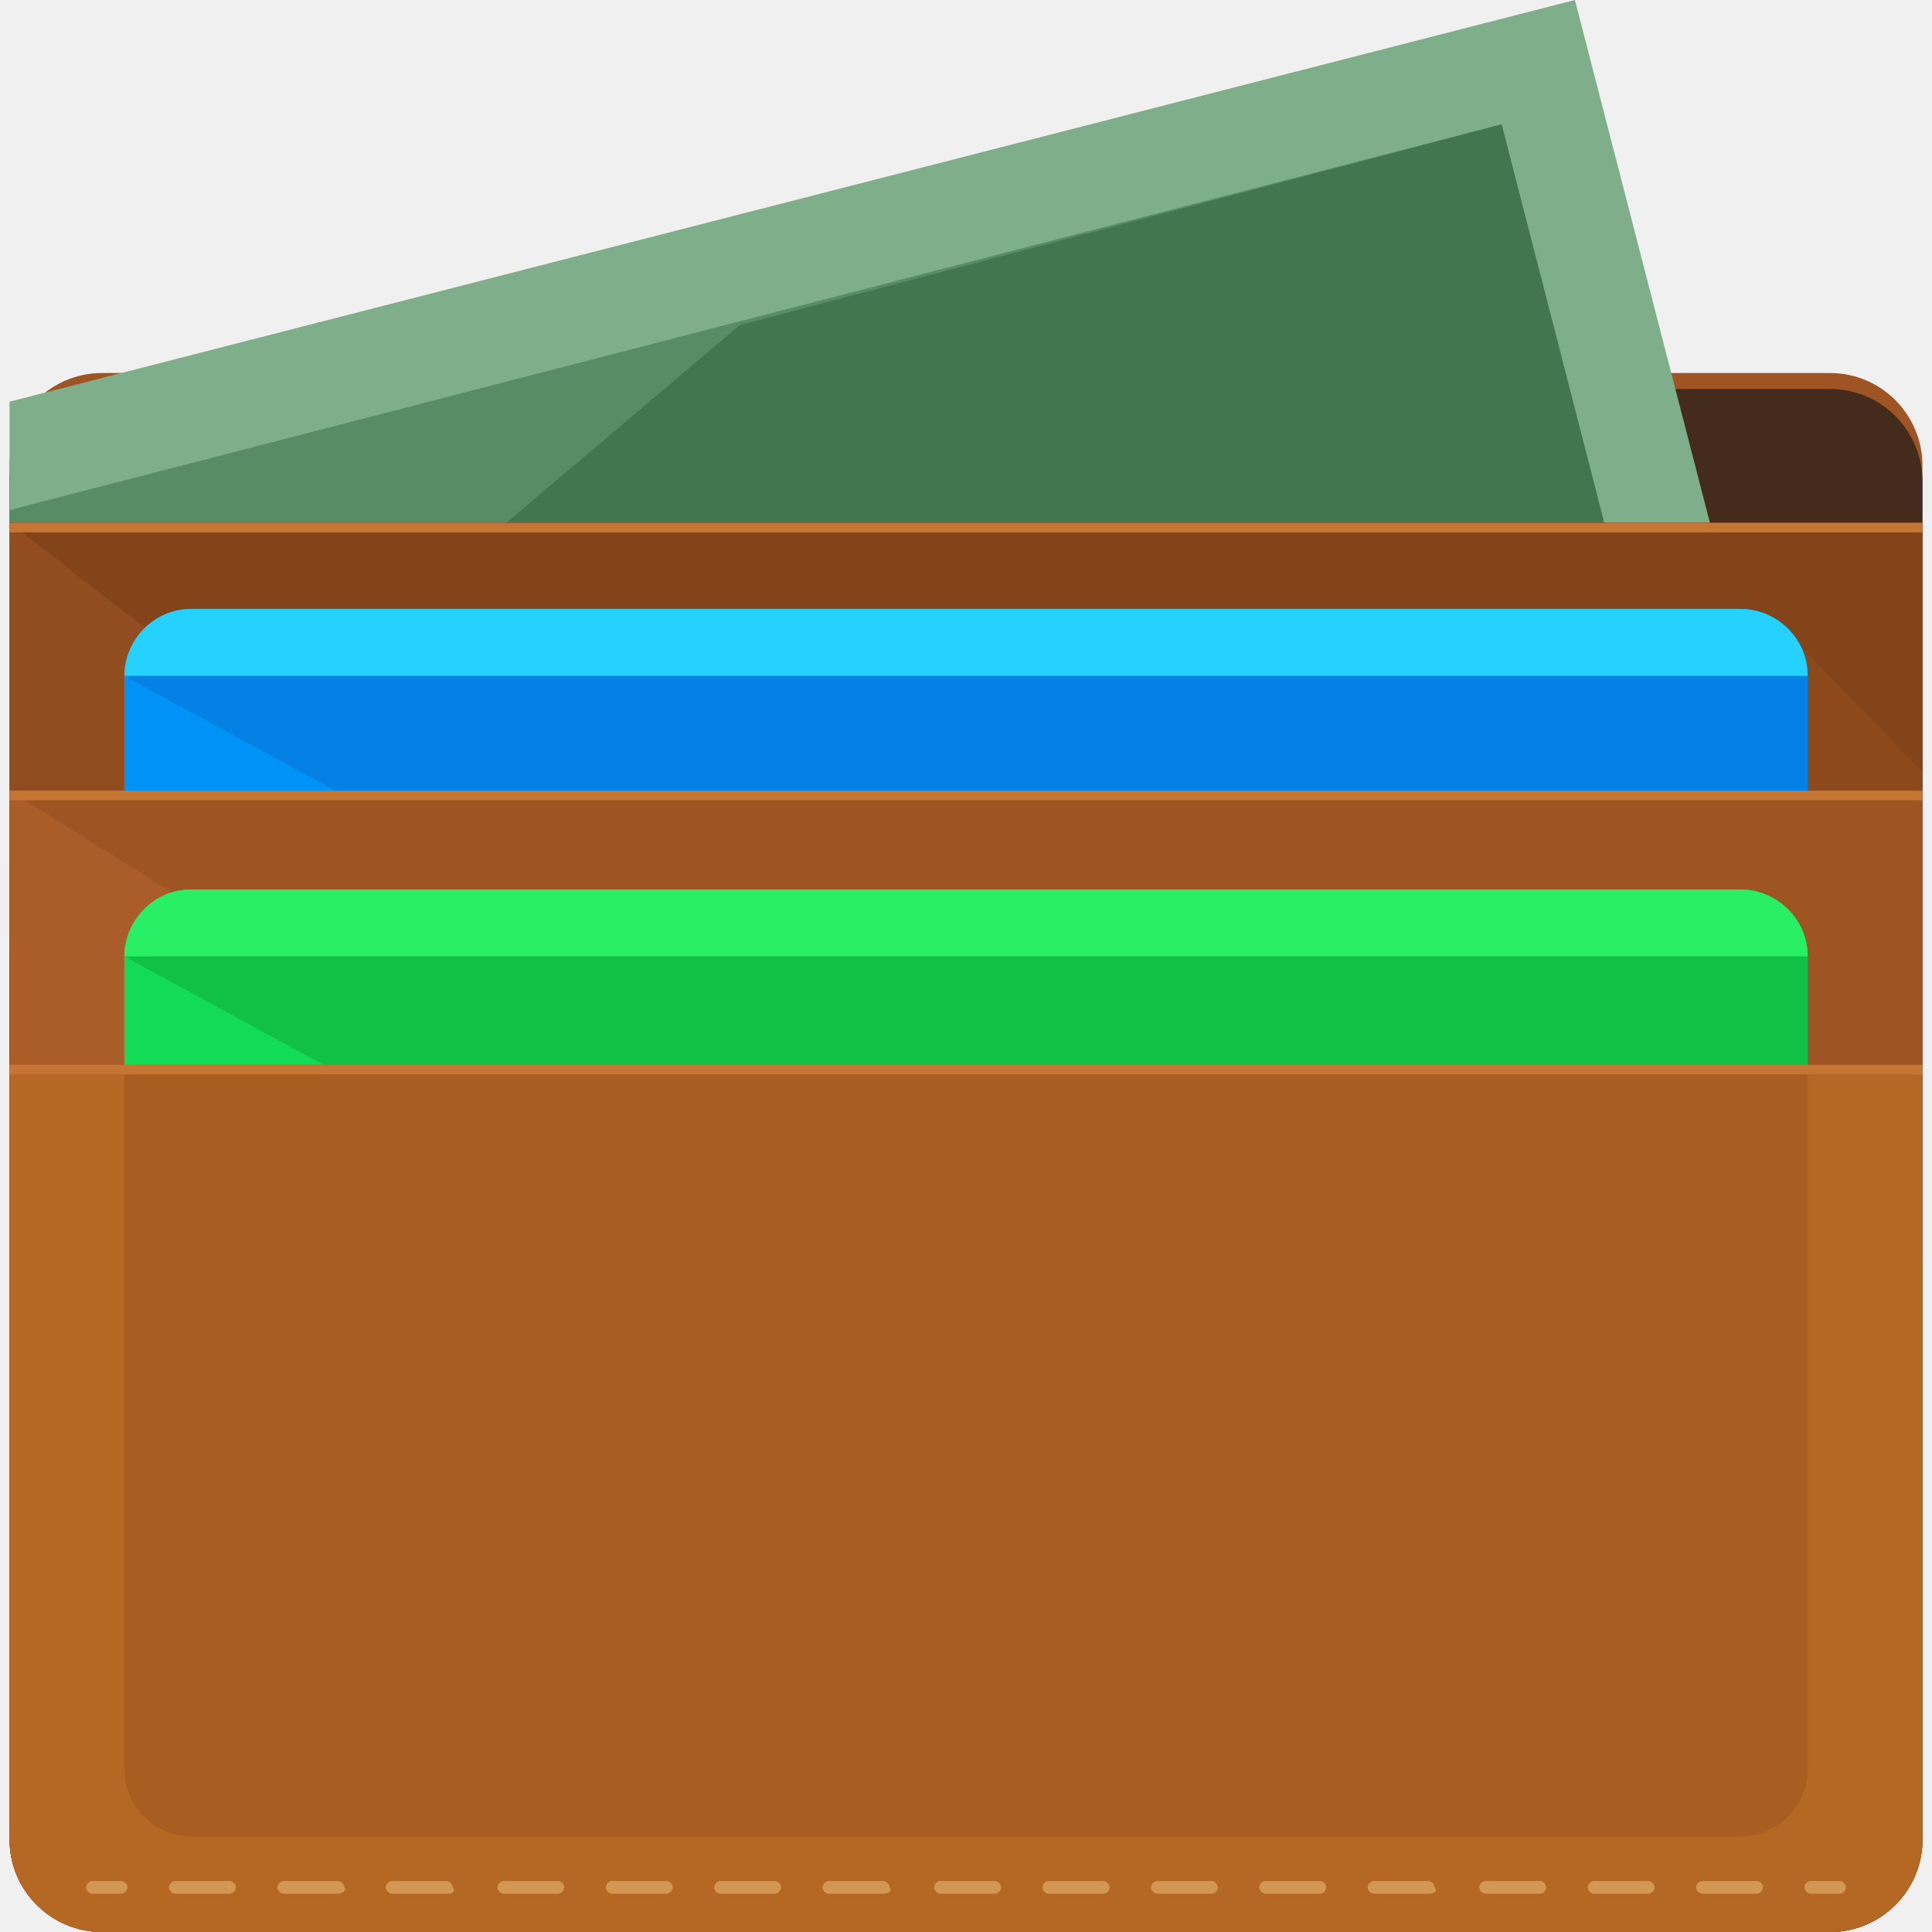
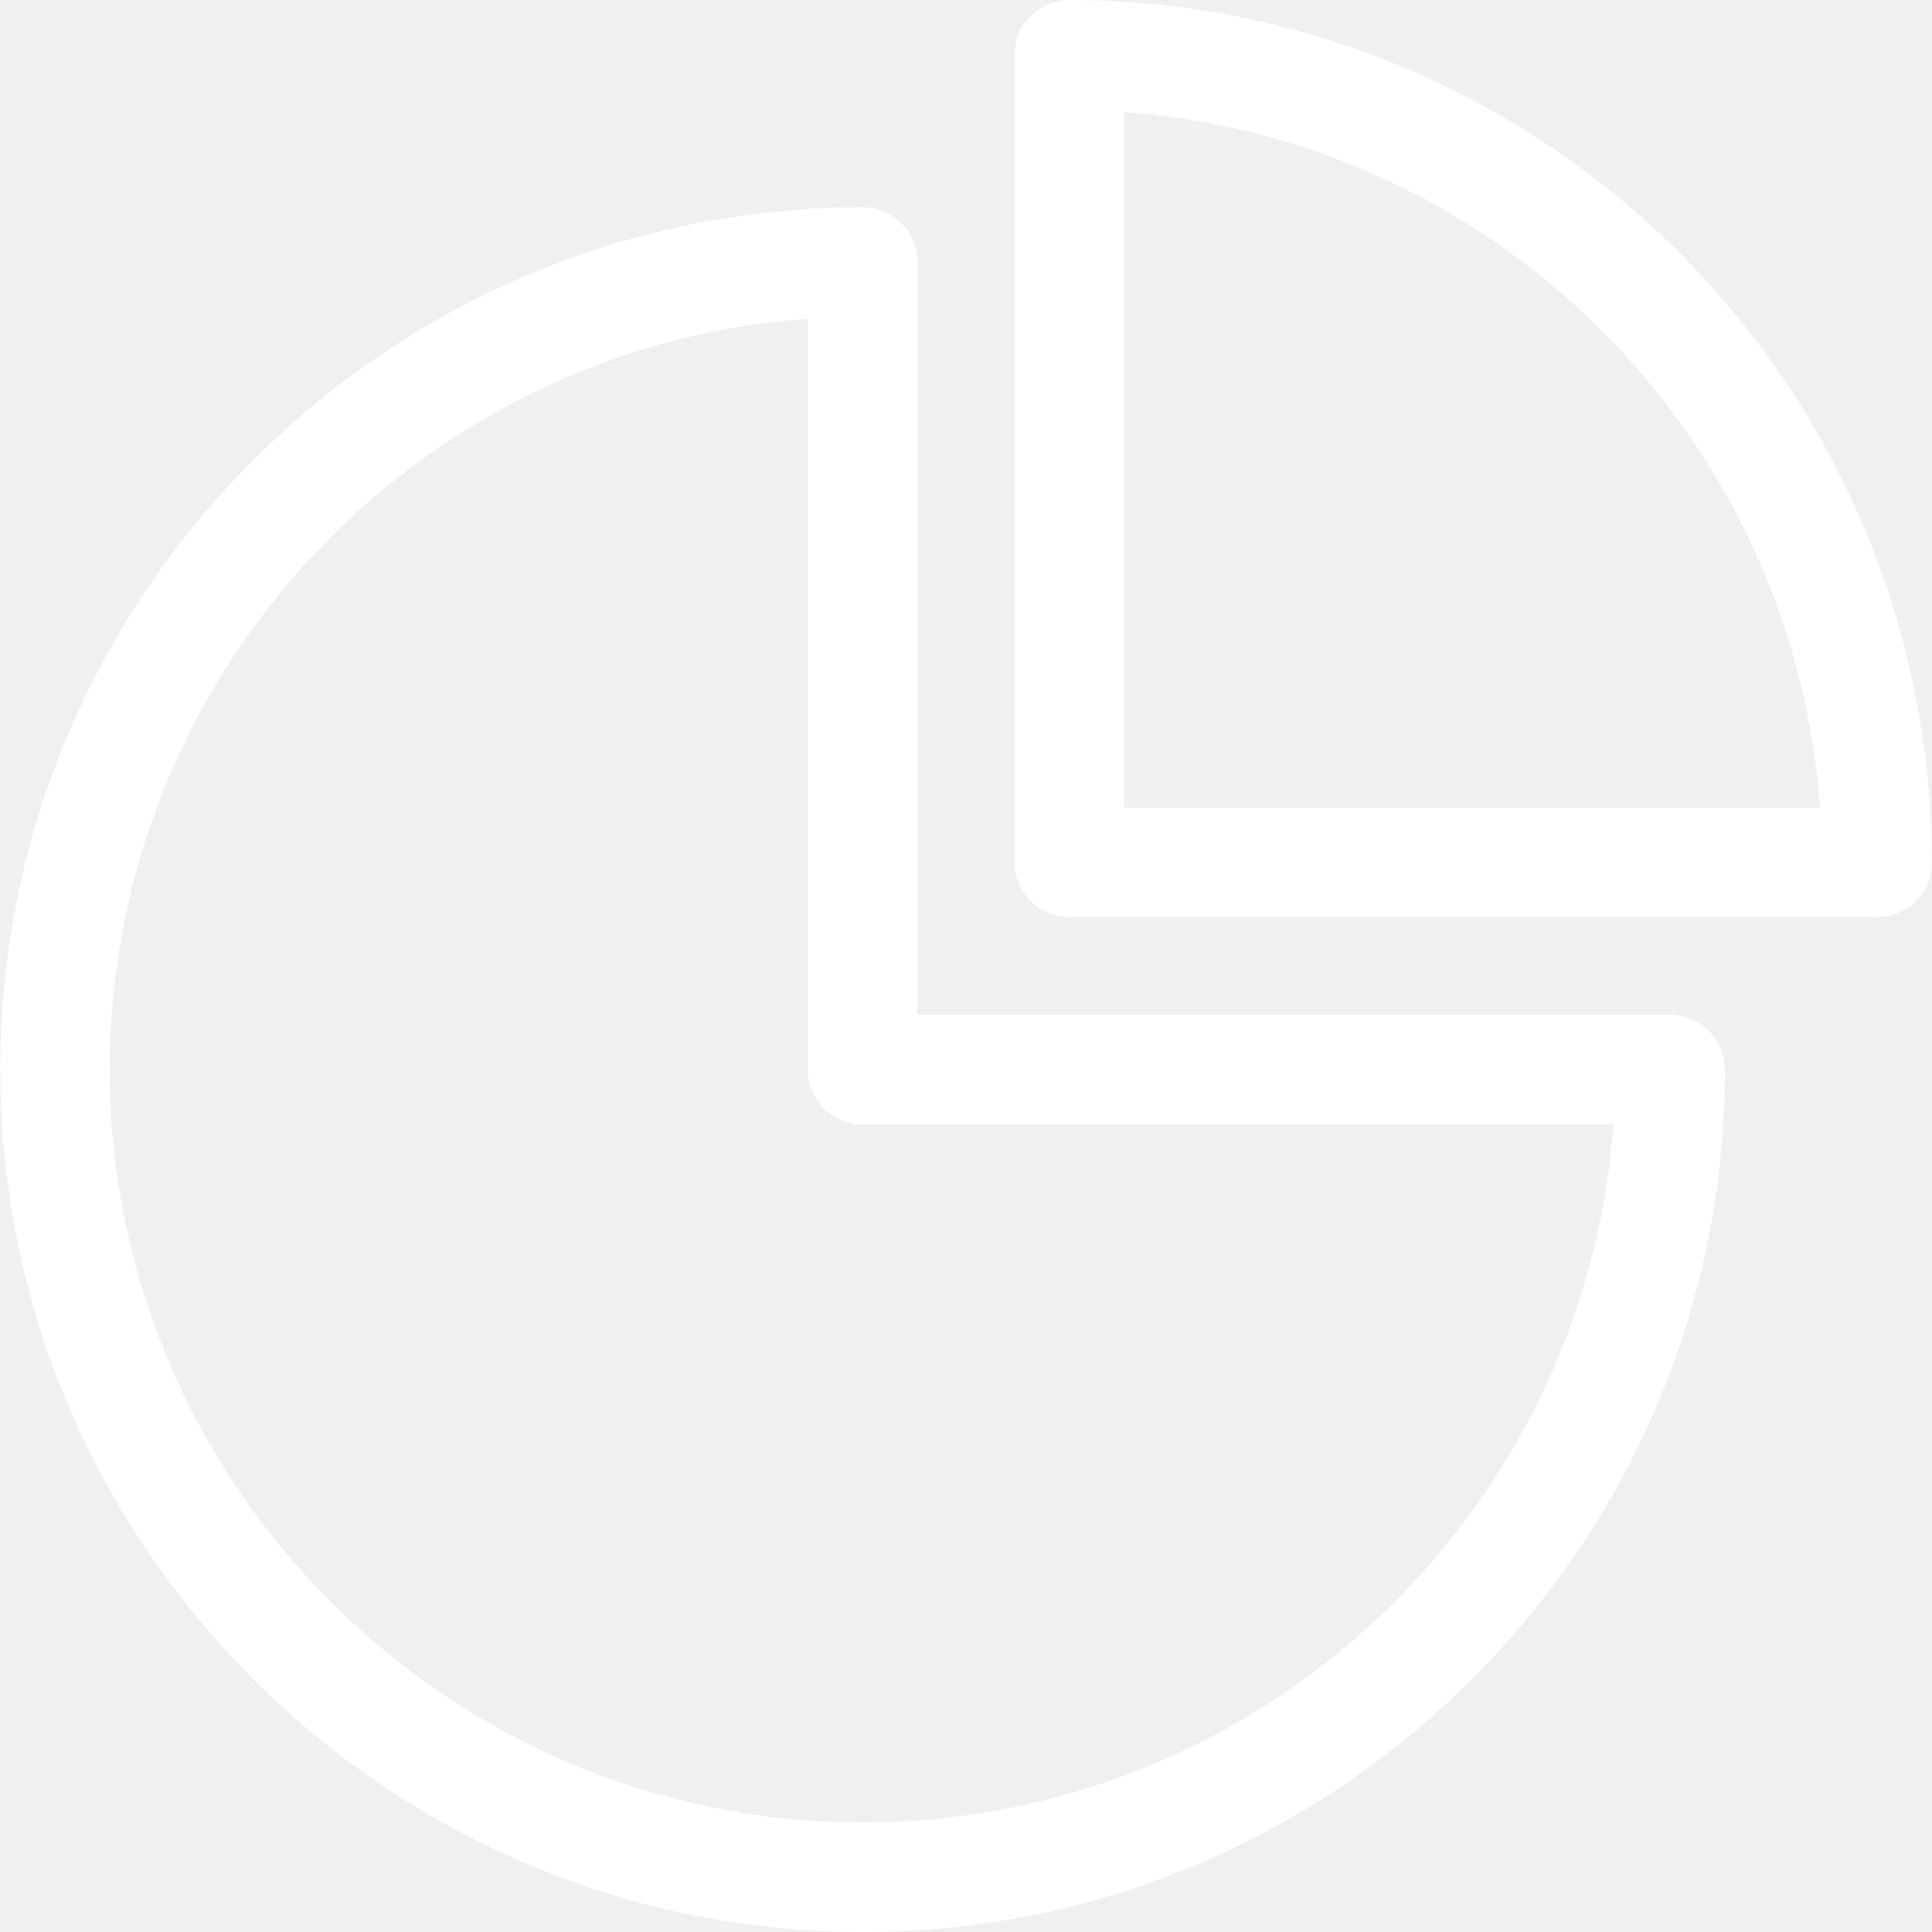
- <svg xmlns="http://www.w3.org/2000/svg" version="1.1" id="Layer_1" x="0px" y="0px" viewBox="0 0 484.8 484.8" style="enable-background:new 0 0 484.8 484.8;" xml:space="preserve">
-   <path style="fill:#9E5523;" d="M482.4,458.4c0,12.8-10.4,23.2-23.2,23.2H25.6c-12.8-0.8-23.2-11.2-23.2-23.2V116.8  c0-12.8,10.4-23.2,23.2-23.2h433.6c12.8,0,23.2,10.4,23.2,23.2L482.4,458.4L482.4,458.4z" />
-   <path style="fill:#442B1B;" d="M482.4,461.6c0,12.8-10.4,23.2-23.2,23.2H25.6c-12.8,0-23.2-10.4-23.2-23.2V120.8  c0-12.8,10.4-23.2,23.2-23.2h433.6c12.8,0,23.2,10.4,23.2,23.2L482.4,461.6L482.4,461.6z" />
-   <polygon style="fill:#7EAF8A;" points="395.2,0 2.4,100.8 2.4,215.2 24.8,303.2 445.6,195.2 " />
-   <polygon style="fill:#578C65;" points="376.8,31.2 2.4,128 2.4,236.8 24,320.8 424.8,217.6 " />
-   <polyline style="fill:#43754F;" points="424.8,217.6 376.8,31.2 185.6,81.6 2.4,236.8 " />
-   <path style="fill:#914D1F;" d="M2.4,131.2v330.4c0,12.8,10.4,23.2,23.2,23.2h433.6c12.8,0,23.2-10.4,23.2-23.2V131.2H2.4z" />
-   <path style="fill:#844419;" d="M459.2,484.8c12.8,0,23.2-10.4,23.2-23.2V131.2H2.4" />
-   <polygon style="opacity:0.3;fill:#9E5523;enable-background:new    ;" points="482.4,193.6 449.6,160 424,165.6 404.8,242.4   444.8,255.2 482.4,244.8 " />
-   <path style="fill:#0093F7;" d="M453.6,374.4c0,8.8-7.2,16.8-16.8,16.8H48c-8.8,0-16.8-7.2-16.8-16.8V169.6c0-8.8,7.2-16.8,16.8-16.8  h388.8c8.8,0,16.8,7.2,16.8,16.8L453.6,374.4L453.6,374.4z" />
-   <path style="fill:#0580E5;" d="M31.2,169.6c0-8.8,7.2-16.8,16.8-16.8h388.8c8.8,0,16.8,7.2,16.8,16.8v204c0,8.8-7.2,16.8-16.8,16.8" />
-   <path style="fill:#24D1FF;" d="M31.2,169.6c0-8.8,7.2-16.8,16.8-16.8h388.8c8.8,0,16.8,7.2,16.8,16.8" />
-   <path style="fill:#AA5D29;" d="M2.4,198.4v263.2c0,12.8,10.4,23.2,23.2,23.2h433.6c12.8,0,23.2-10.4,23.2-23.2V198.4H2.4z" />
+ <svg xmlns="http://www.w3.org/2000/svg" version="1.1" id="Capa_1" x="0px" y="0px" viewBox="0 0 476.3 476.3" style="enable-background:new 0 0 476.3 476.3;" xml:space="preserve" width="512px" height="512px">
  <g>
-     <path style="fill:#9E5523;" d="M459.2,484.8c12.8,0,23.2-10.4,23.2-23.2V198.4H2.4" />
-     <polygon style="opacity:0.3;fill:#9E5523;enable-background:new    ;" points="482.4,263.2 449.6,230.4 424,236 404.8,312    444.8,325.6 482.4,315.2  " />
-   </g>
-   <path style="fill:#12DB55;" d="M453.6,444.8c0,8.8-7.2,16.8-16.8,16.8H48c-8.8,0-16.8-7.2-16.8-16.8V240c0-8.8,7.2-16.8,16.8-16.8  h388.8c8.8,0,16.8,7.2,16.8,16.8L453.6,444.8L453.6,444.8z" />
-   <path style="fill:#10C146;" d="M31.2,240c0-8.8,7.2-16.8,16.8-16.8h388.8c8.8,0,16.8,7.2,16.8,16.8v204c0,8.8-7.2,16.8-16.8,16.8" />
-   <path style="fill:#29EF66;" d="M31.2,240c0-8.8,7.2-16.8,16.8-16.8h388.8c8.8,0,16.8,7.2,16.8,16.8" />
-   <path style="fill:#B56823;" d="M2.4,267.2v194.4c0,12.8,10.4,23.2,23.2,23.2h433.6c12.8,0,23.2-10.4,23.2-23.2V267.2H2.4z" />
-   <path style="fill:#A85E20;" d="M31.2,267.2V444c0,8.8,7.2,16.8,16.8,16.8h388.8c8.8,0,16.8-7.2,16.8-16.8V267.2H31.2z" />
-   <g>
-     <rect x="2.4" y="198.4" style="fill:#C67634;" width="480" height="2.4" />
-     <rect x="2.4" y="131.2" style="fill:#C67634;" width="480" height="2.4" />
-     <rect x="2.4" y="267.2" style="fill:#C67634;" width="480" height="2.4" />
-   </g>
-   <g>
-     <path style="fill:#D39754;" d="M30.4,475.2h-7.2c-0.8,0-1.6-0.8-1.6-1.6c0-0.8,0.8-1.6,1.6-1.6h7.2c0.8,0,1.6,0.8,1.6,1.6   S31.2,475.2,30.4,475.2z" />
-     <path style="fill:#D39754;" d="M440.8,475.2h-13.6c-0.8,0-1.6-0.8-1.6-1.6c0-0.8,0.8-1.6,1.6-1.6h13.6c0.8,0,1.6,0.8,1.6,1.6   S441.6,475.2,440.8,475.2z M413.6,475.2H400c-0.8,0-1.6-0.8-1.6-1.6c0-0.8,0.8-1.6,1.6-1.6h13.6c0.8,0,1.6,0.8,1.6,1.6   C415.2,474.4,414.4,475.2,413.6,475.2z M386.4,475.2h-13.6c-0.8,0-1.6-0.8-1.6-1.6c0-0.8,0.8-1.6,1.6-1.6h13.6   c0.8,0,1.6,0.8,1.6,1.6S387.2,475.2,386.4,475.2z M358.4,475.2h-13.6c-0.8,0-1.6-0.8-1.6-1.6c0-0.8,0.8-1.6,1.6-1.6h13.6   c0.8,0,1.6,0.8,1.6,1.6C360.8,474.4,360,475.2,358.4,475.2z M331.2,475.2h-13.6c-0.8,0-1.6-0.8-1.6-1.6c0-0.8,0.8-1.6,1.6-1.6h13.6   c0.8,0,1.6,0.8,1.6,1.6S332,475.2,331.2,475.2z M304,475.2h-13.6c-0.8,0-1.6-0.8-1.6-1.6c0-0.8,0.8-1.6,1.6-1.6H304   c0.8,0,1.6,0.8,1.6,1.6S304.8,475.2,304,475.2z M276.8,475.2h-13.6c-0.8,0-1.6-0.8-1.6-1.6c0-0.8,0.8-1.6,1.6-1.6h13.6   c0.8,0,1.6,0.8,1.6,1.6S277.6,475.2,276.8,475.2z M249.6,475.2H236c-0.8,0-1.6-0.8-1.6-1.6c0-0.8,0.8-1.6,1.6-1.6h13.6   c0.8,0,1.6,0.8,1.6,1.6C251.2,474.4,250.4,475.2,249.6,475.2z M221.6,475.2H208c-0.8,0-1.6-0.8-1.6-1.6c0-0.8,0.8-1.6,1.6-1.6h13.6   c0.8,0,1.6,0.8,1.6,1.6C224,474.4,223.2,475.2,221.6,475.2z M194.4,475.2h-13.6c-0.8,0-1.6-0.8-1.6-1.6c0-0.8,0.8-1.6,1.6-1.6h13.6   c0.8,0,1.6,0.8,1.6,1.6S195.2,475.2,194.4,475.2z M167.2,475.2h-13.6c-0.8,0-1.6-0.8-1.6-1.6c0-0.8,0.8-1.6,1.6-1.6h13.6   c0.8,0,1.6,0.8,1.6,1.6C168.8,474.4,168,475.2,167.2,475.2z M140,475.2h-13.6c-0.8,0-1.6-0.8-1.6-1.6c0-0.8,0.8-1.6,1.6-1.6H140   c0.8,0,1.6,0.8,1.6,1.6C141.6,474.4,140.8,475.2,140,475.2z M112.8,475.2H98.4c-0.8,0-1.6-0.8-1.6-1.6c0-0.8,0.8-1.6,1.6-1.6H112   c0.8,0,1.6,0.8,1.6,1.6C114.4,474.4,113.6,475.2,112.8,475.2z M84.8,475.2H71.2c-0.8,0-1.6-0.8-1.6-1.6c0-0.8,0.8-1.6,1.6-1.6h13.6   c0.8,0,1.6,0.8,1.6,1.6C87.2,474.4,85.6,475.2,84.8,475.2z M57.6,475.2H44c-0.8,0-1.6-0.8-1.6-1.6s0.8-1.6,1.6-1.6h13.6   c0.8,0,1.6,0.8,1.6,1.6C59.2,474.4,58.4,475.2,57.6,475.2z" />
-     <path style="fill:#D39754;" d="M461.6,475.2h-7.2c-0.8,0-1.6-0.8-1.6-1.6c0-0.8,0.8-1.6,1.6-1.6h7.2c0.8,0,1.6,0.8,1.6,1.6   C463.2,474.4,462.4,475.2,461.6,475.2z" />
+     <g>
+       <path d="M411.75,250.2h-185.6V64.6c0-7.5-6-13.5-13.5-13.5c-117.2,0-212.6,95.4-212.6,212.6s95.4,212.6,212.6,212.6    s212.6-95.4,212.6-212.6C425.25,256.3,419.15,250.2,411.75,250.2z M212.65,449.3c-102.3,0-185.6-83.3-185.6-185.6    c0-97.8,76-178.2,172.1-185.1v185.1c0,7.5,6,13.5,13.5,13.5h185.1C390.85,373.3,310.45,449.3,212.65,449.3z" fill="#FFFFFF" />
+       <path d="M476.25,211.9c-0.2-51.6-19.1-101.3-53.2-140C382.65,26.2,324.65,0,263.65,0c-7.5,0-13.5,6-13.5,13.5v199.1    c0,7.5,6,13.5,13.5,13.5h199.1l0,0c7.5,0,13.5-6,13.5-13.5C476.25,212.4,476.25,212.2,476.25,211.9z M277.15,199.2V27.6    c48.2,3.5,93.4,25.8,125.6,62.3c27,30.5,43,68.9,46,109.3H277.15z" fill="#FFFFFF" />
+     </g>
  </g>
  <g>
</g>
  <g>
</g>
  <g>
</g>
  <g>
</g>
  <g>
</g>
  <g>
</g>
  <g>
</g>
  <g>
</g>
  <g>
</g>
  <g>
</g>
  <g>
</g>
  <g>
</g>
  <g>
</g>
  <g>
</g>
  <g>
</g>
</svg>
